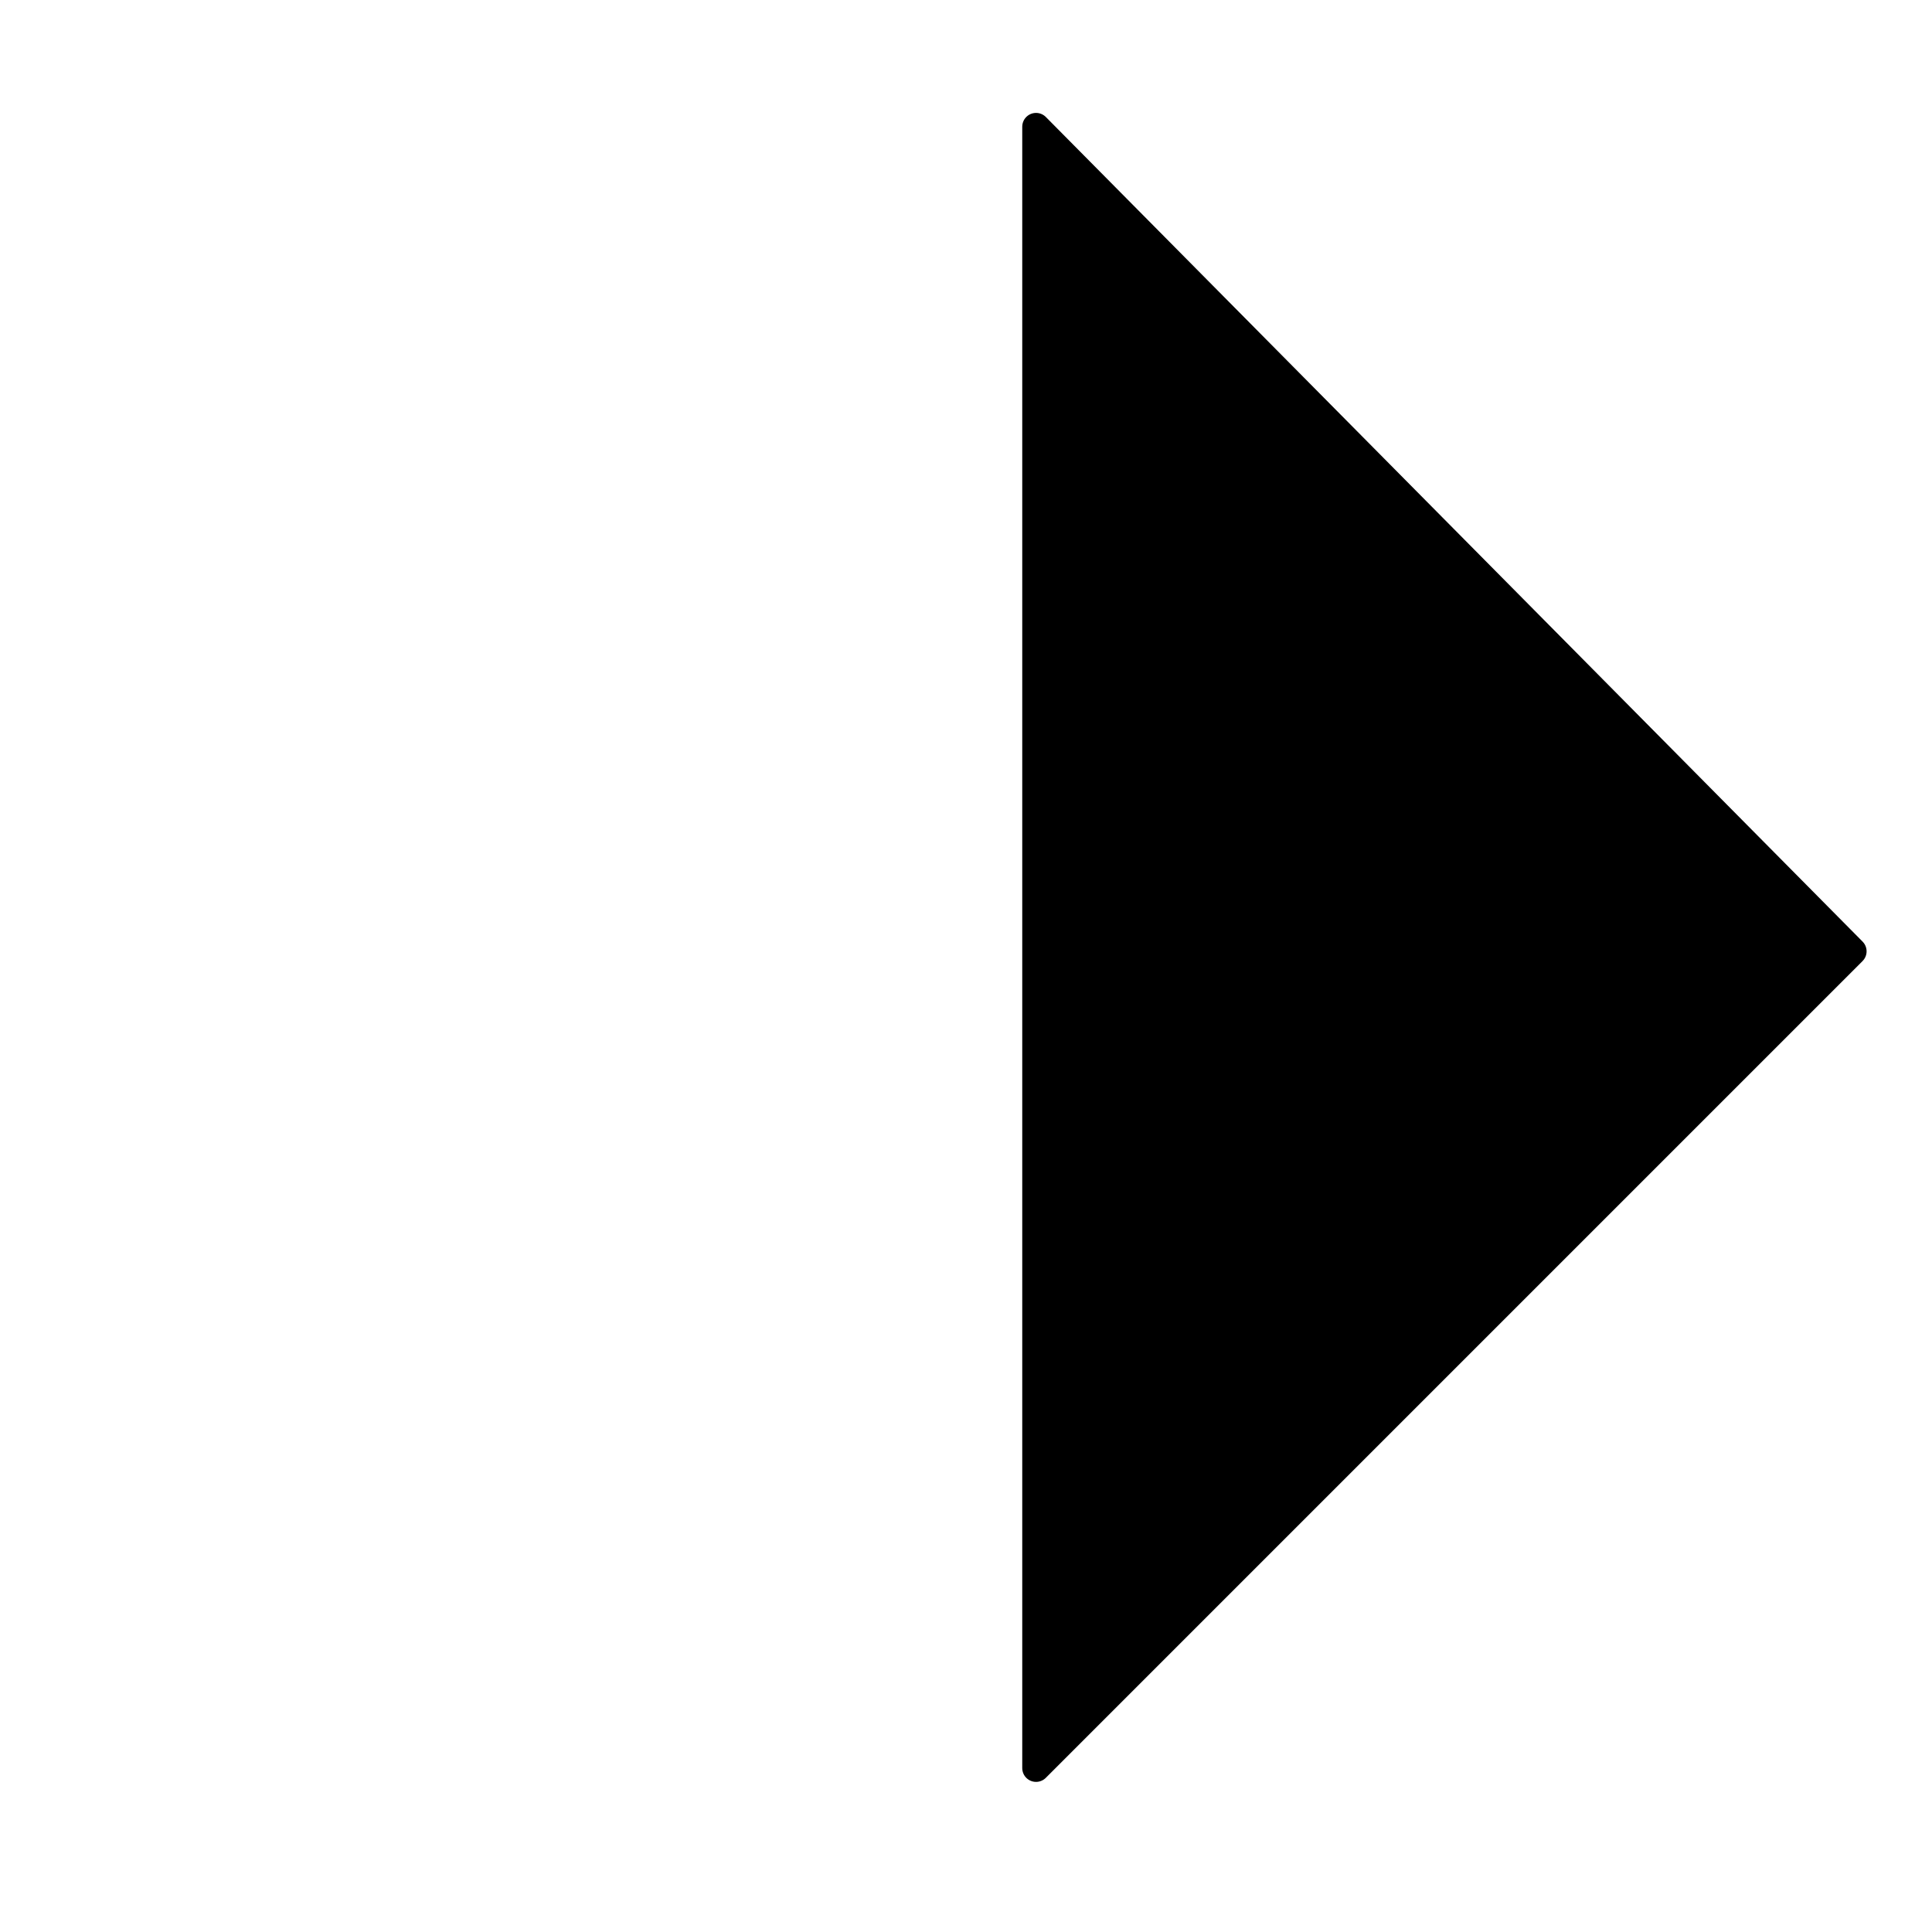
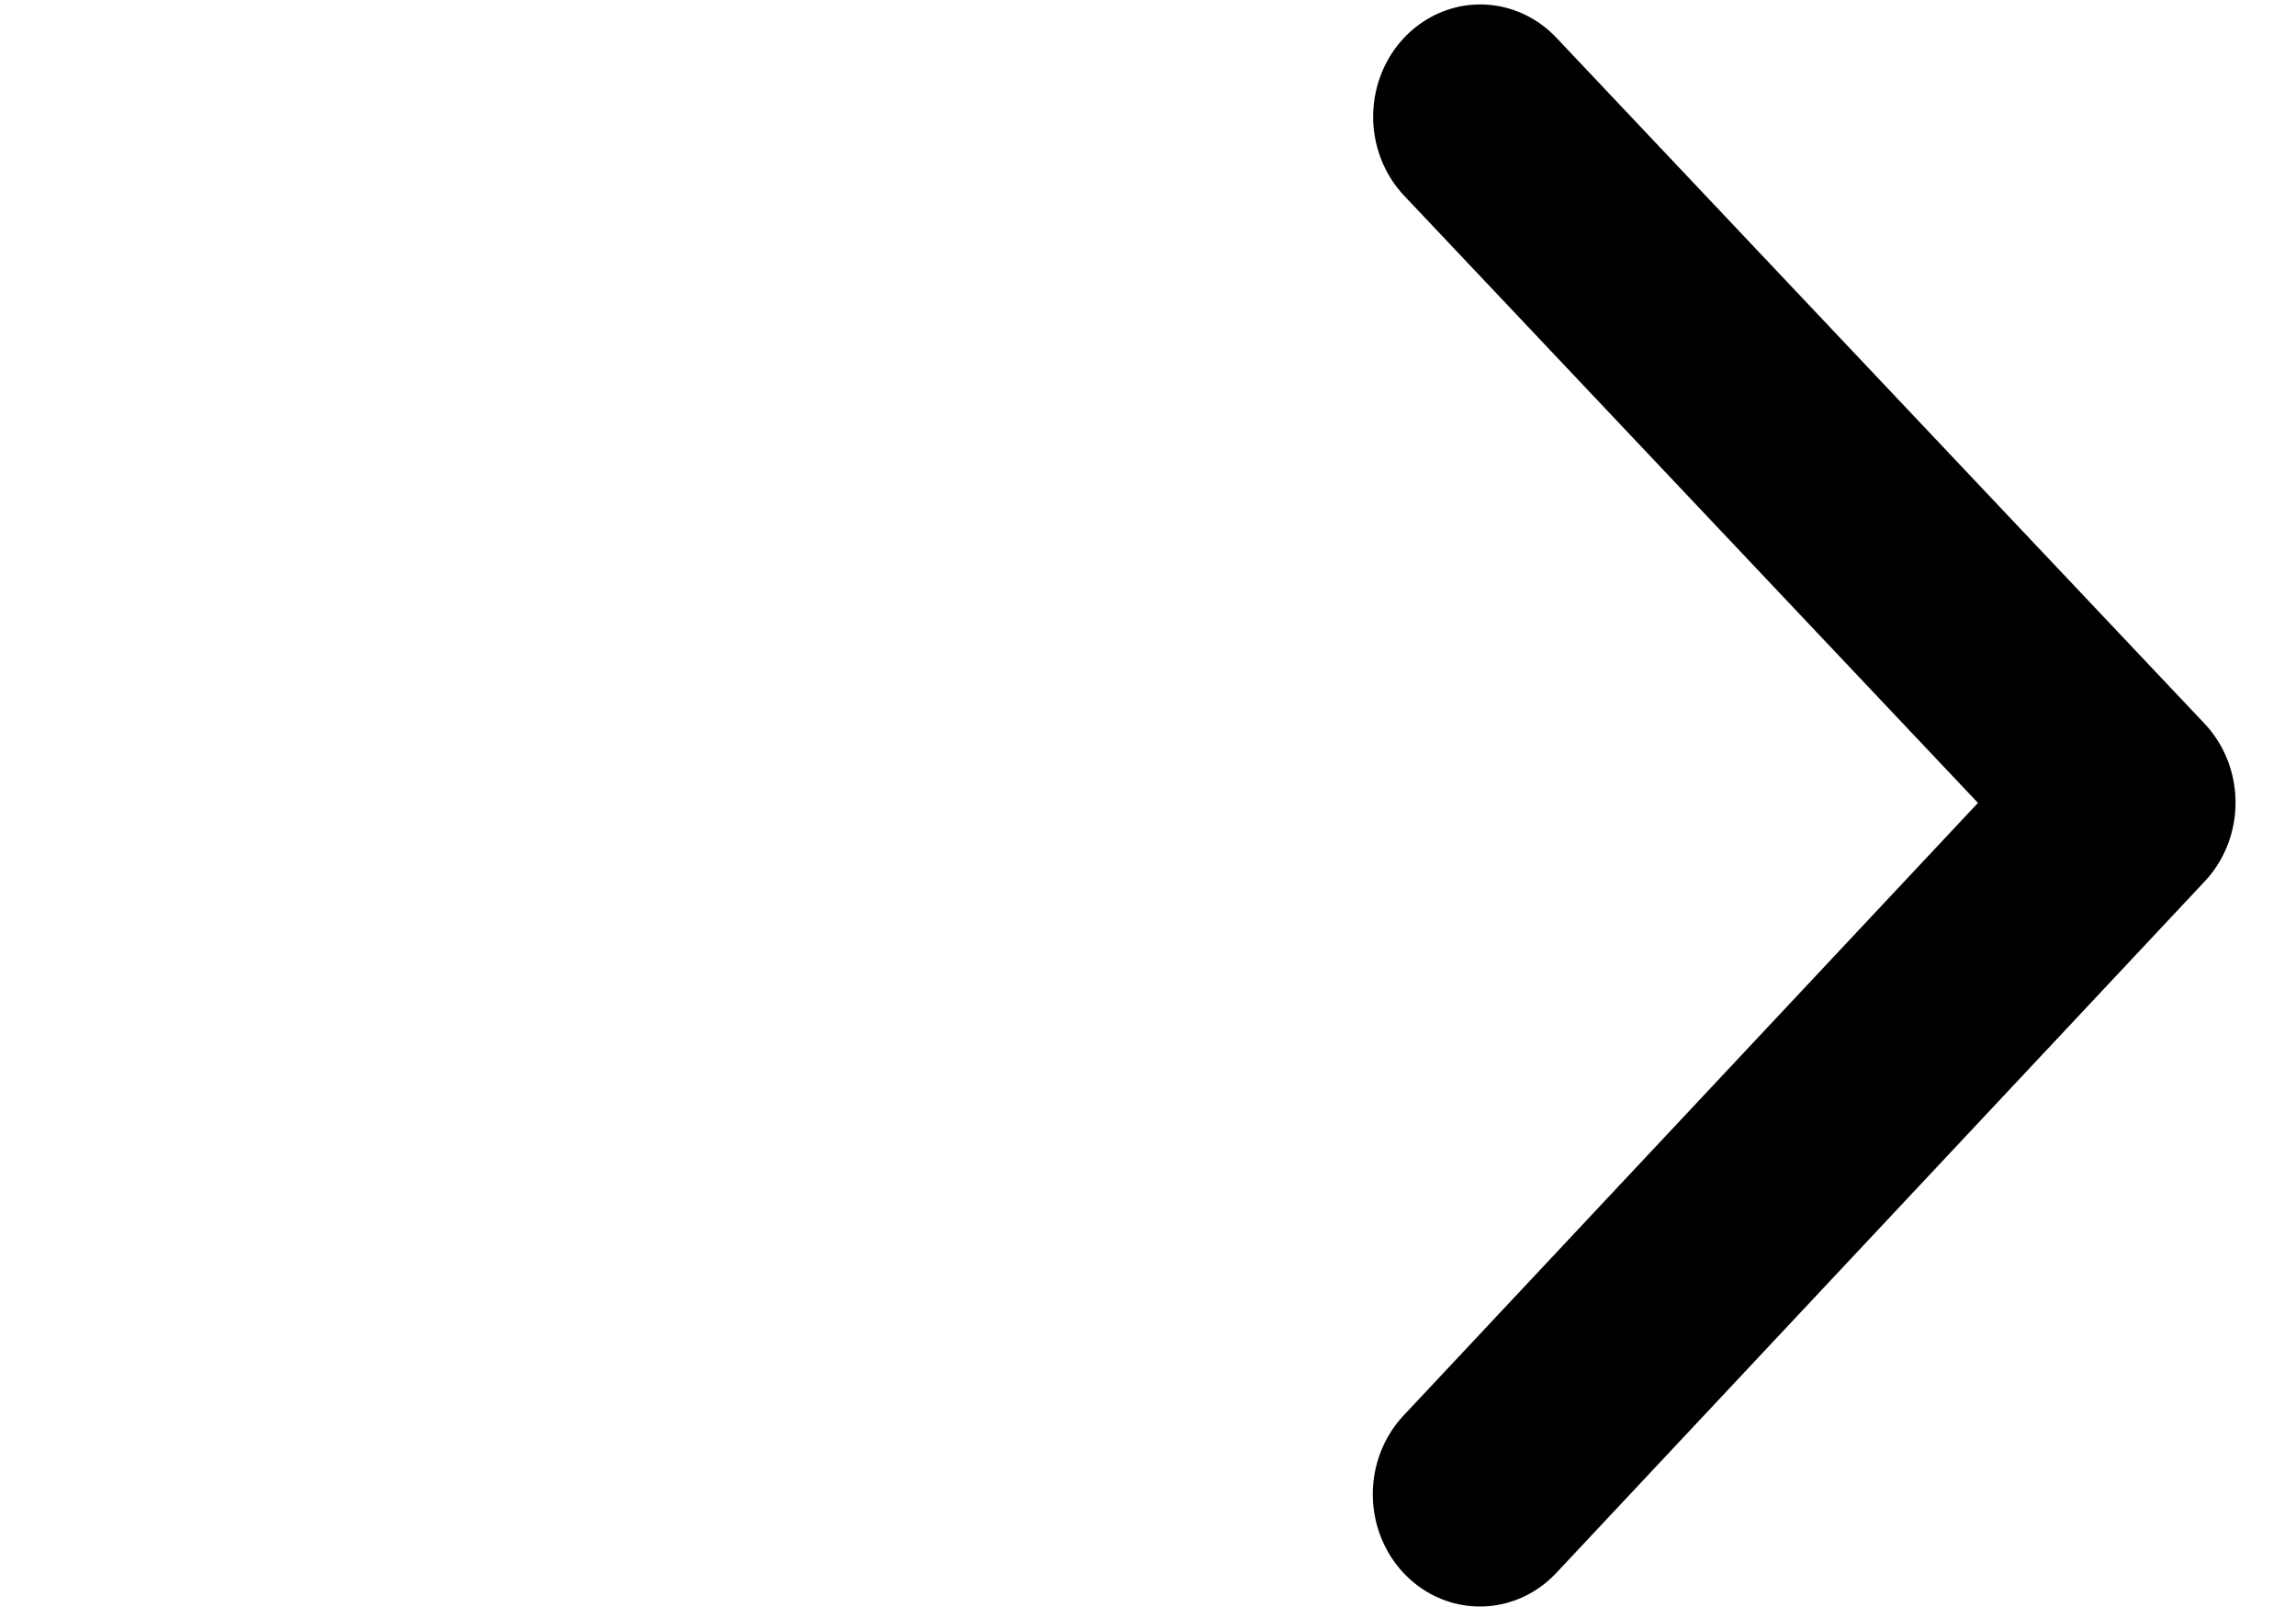
- <svg xmlns="http://www.w3.org/2000/svg" width="100%" height="100%" viewBox="0 0 70 70" version="1.1" xml:space="preserve" style="fill-rule:evenodd;clip-rule:evenodd;stroke-linecap:round;stroke-linejoin:round;stroke-miterlimit:1.5;">
-   <g transform="matrix(1,0,0,1,-307.433,-164.11)">
-     <path d="M374.563,198.578L344.971,228.171L344.971,168.701L374.563,198.578Z" style="stroke:black;stroke-width:1px;" />
+ <svg xmlns="http://www.w3.org/2000/svg" width="100%" height="100%" viewBox="0 0 100 70" version="1.1" xml:space="preserve" style="fill-rule:evenodd;clip-rule:evenodd;stroke-linecap:round;stroke-linejoin:round;stroke-miterlimit:1.5;">
+   <g transform="matrix(0.953987,0,0,1,28.6603,0.492646)">
+     <path d="M37.538,4.591L67.13,34.468L37.522,64.596" style="fill:none;stroke:black;stroke-width:9.78px;" />
  </g>
</svg>
